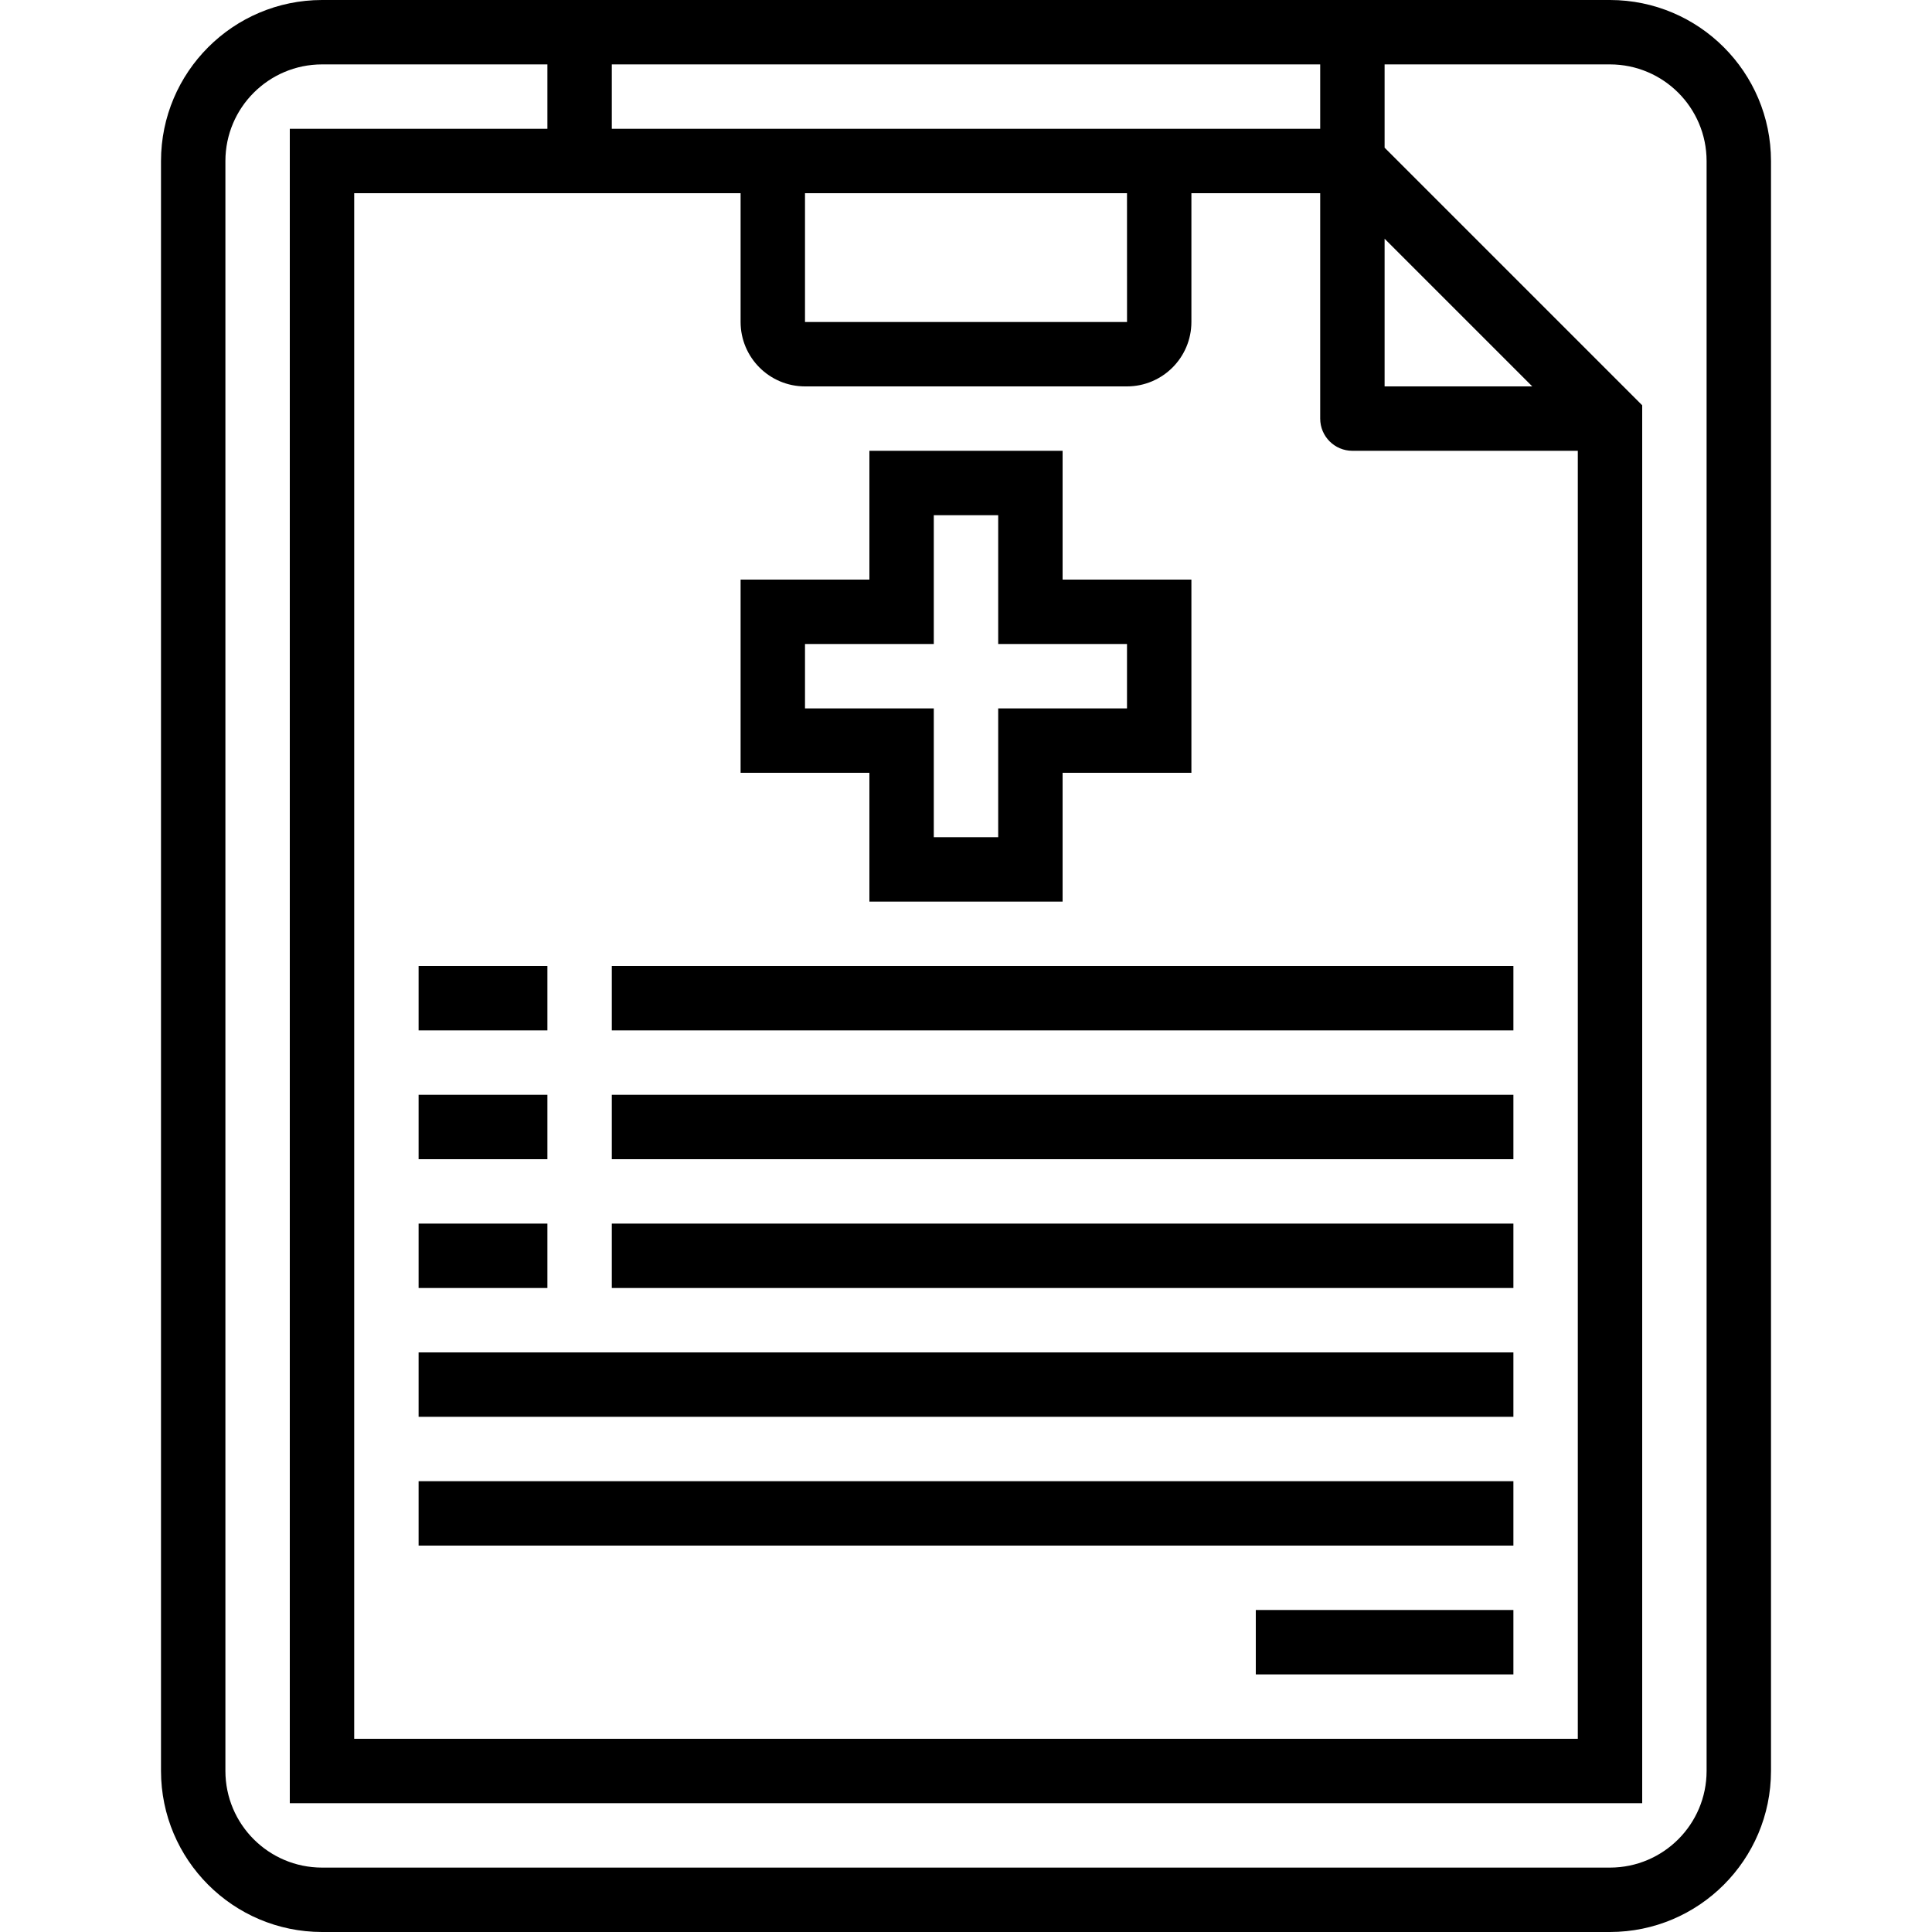
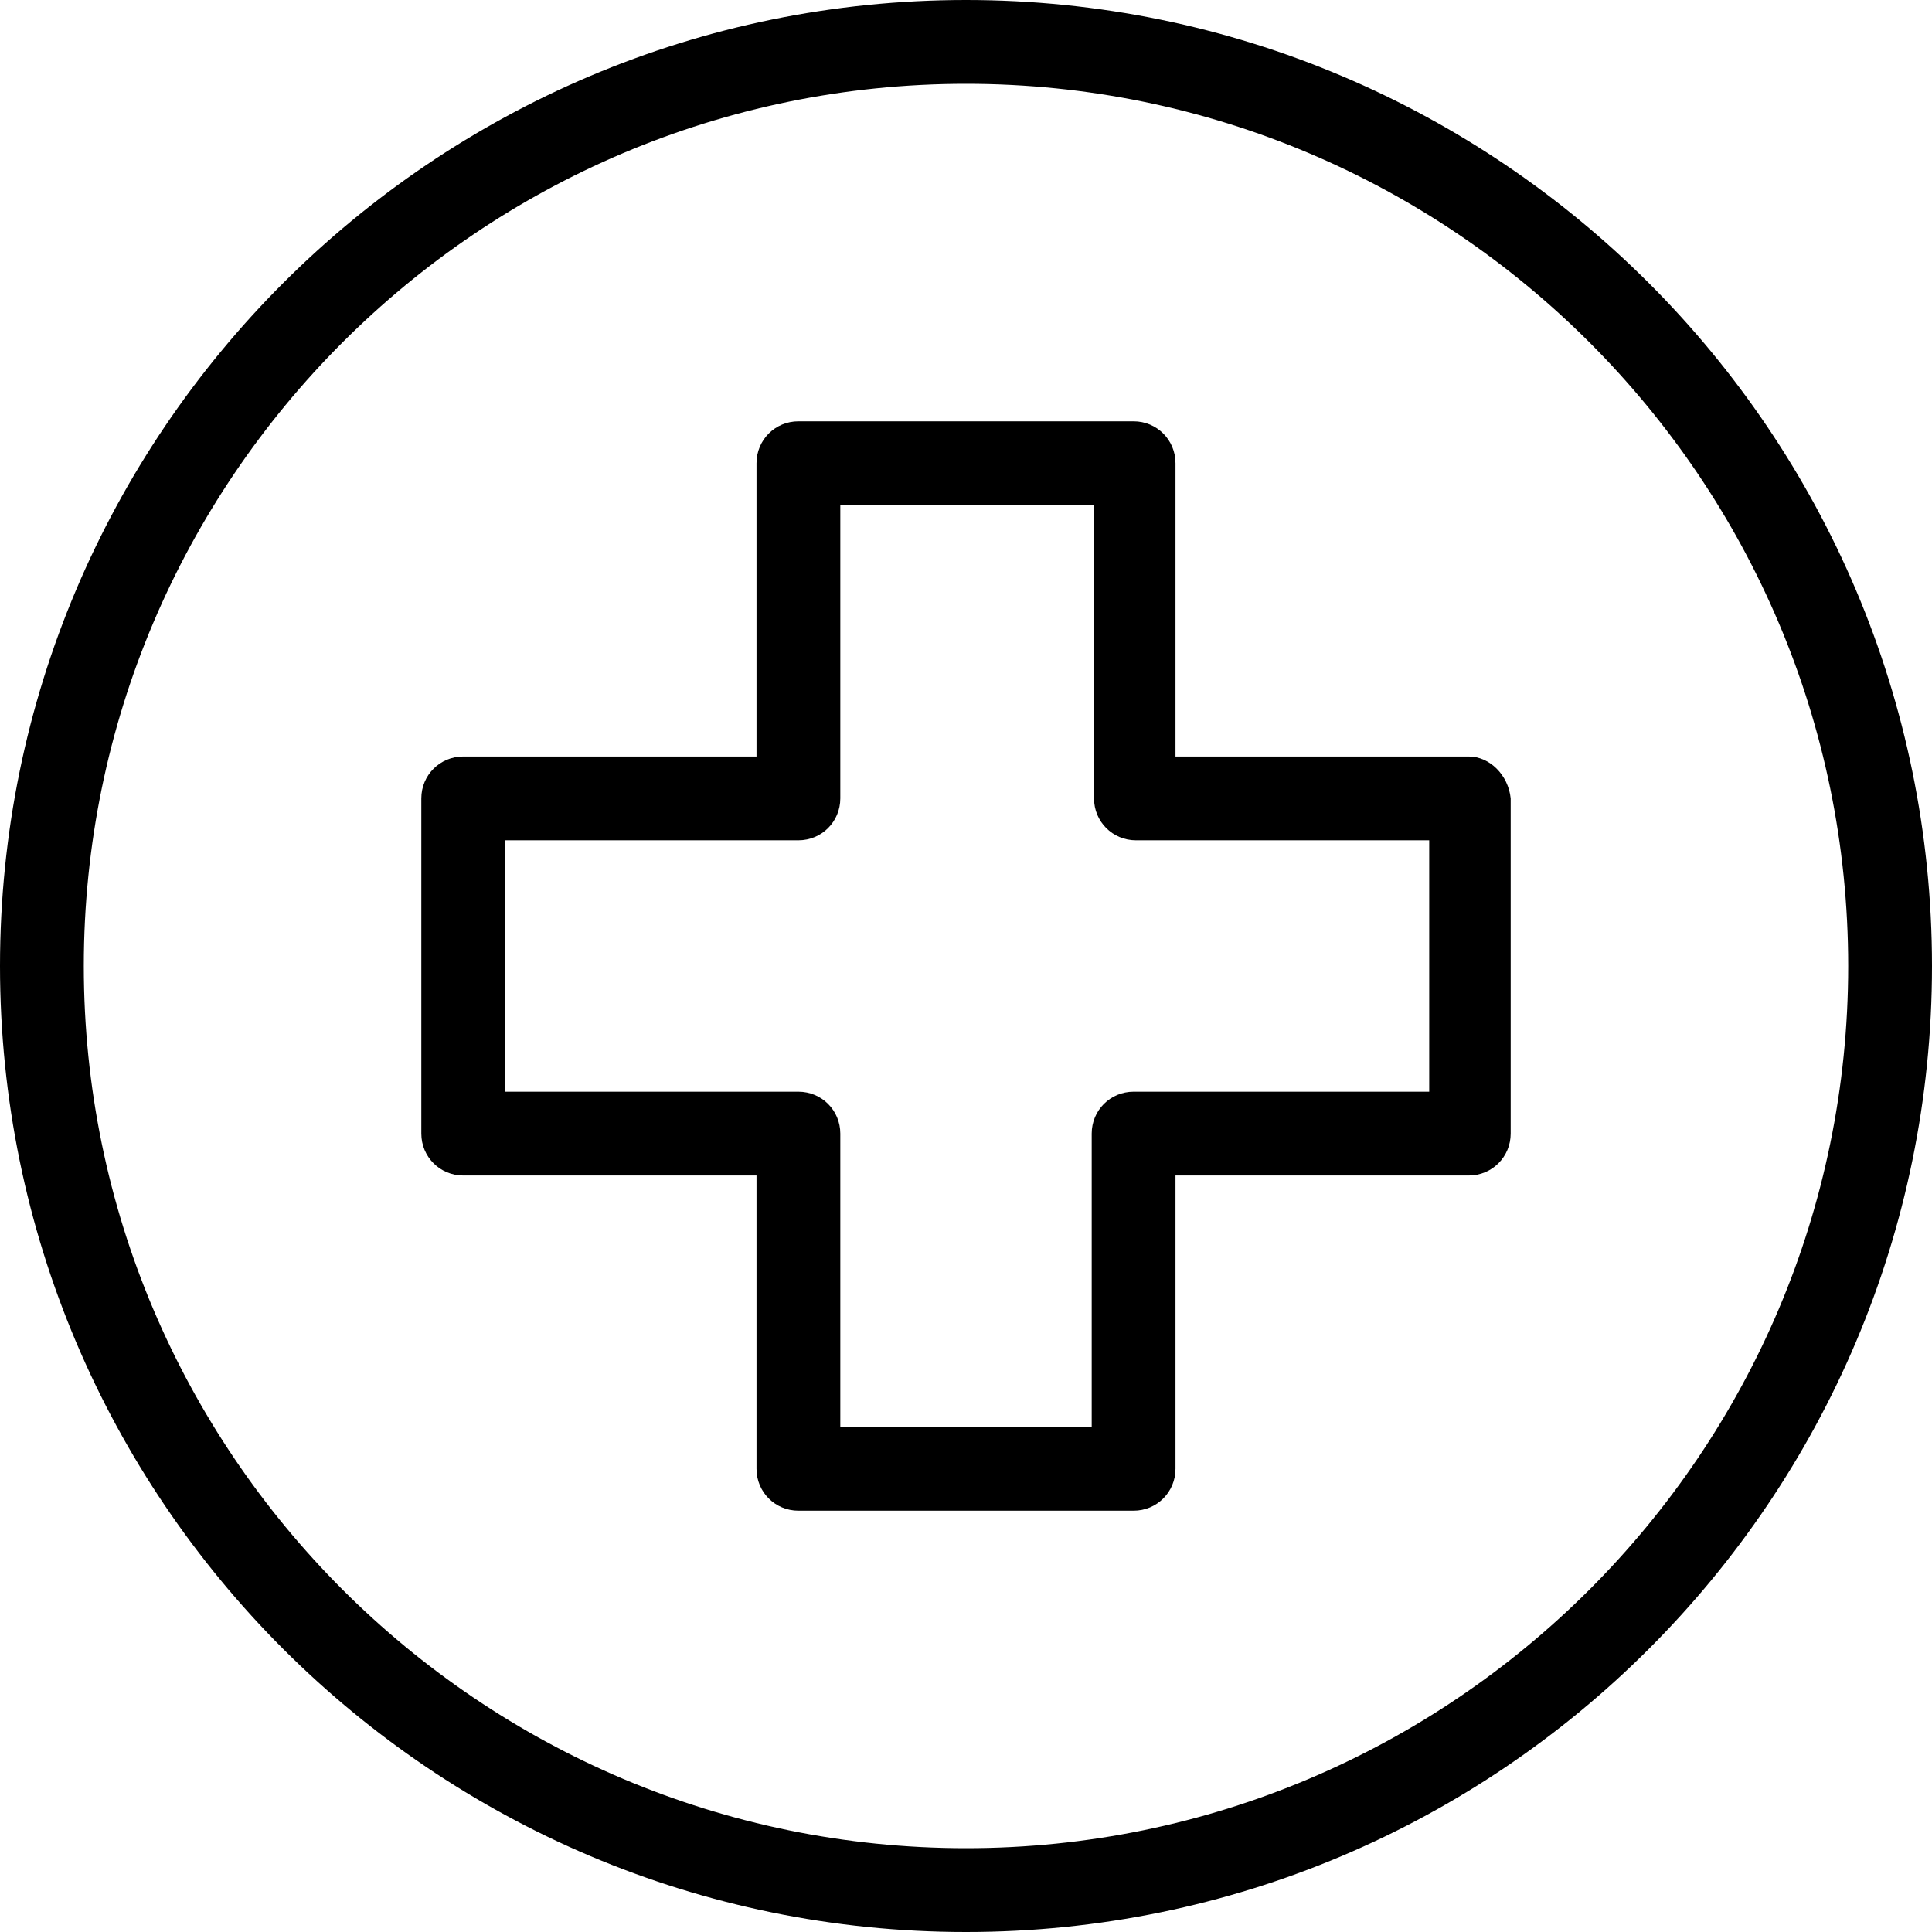
- <svg xmlns="http://www.w3.org/2000/svg" height="480pt" viewBox="-40 0 480 480" width="480pt">
-   <path d="m40 480h320c22.082-.027 39.973-17.918 40-40v-400c-.027-22.082-17.918-39.973-40-40h-320c-22.082.027-39.973 17.918-40 40v400c.027 22.082 17.918 39.973 40 40zm264-420.688 36.688 36.688h-36.688zm-192-43.312h176v16h-176zm128.008 64h-80.008v-32h80zm-96.008-32v32c.012 8.832 7.168 15.988 16 16h80c8.832-.012 15.988-7.168 16-16v-32h32v56c0 4.418 3.582 8 8 8h56v320h-304v-384zm-128-8c.016-13.25 10.75-23.984 24-24h56v16h-64v416h336v-347.312l-64-64v-20.688h56c13.25.016 23.984 10.75 24 24v400c-.016 13.25-10.75 23.984-24 24h-320c-13.25-.016-23.984-10.75-24-24zm0 0" />
-   <path d="m176 224h48v-32h32v-48h-32v-32h-48v32h-32v48h32zm-16-48v-16h32v-32h16v32h32v16h-32v32h-16v-32zm0 0" />
-   <path d="m64 240h32v16h-32zm0 0" />
-   <path d="m112 240h224v16h-224zm0 0" />
-   <path d="m64 272h32v16h-32zm0 0" />
-   <path d="m112 272h224v16h-224zm0 0" />
-   <path d="m64 304h32v16h-32zm0 0" />
-   <path d="m112 304h224v16h-224zm0 0" />
-   <path d="m64 336h272v16h-272zm0 0" />
-   <path d="m64 368h272v16h-272zm0 0" />
-   <path d="m272 400h64v16h-64zm0 0" />
+ <svg xmlns="http://www.w3.org/2000/svg" version="1.1" id="Capa_1" x="0px" y="0px" viewBox="0 0 332 332" style="enable-background:new 0 0 332 332;" xml:space="preserve">
+   <g>
+     <g>
+       <path d="M166,0C74.4,0,0,74.4,0,166s74.4,166,166,166s166-74.4,166-166S257.6,0,166,0z M166,317.6c-83.6,0-151.6-68-151.6-151.6    S82.4,14.4,166,14.4s151.6,68,151.6,151.6S249.6,317.6,166,317.6z" />
+     </g>
+   </g>
+   <g>
+     <g>
+       <path d="M252.4,130H202V79.6c0-4-3.2-7.2-7.2-7.2h-57.6c-4,0-7.2,3.2-7.2,7.2V130H79.6c-4,0-7.2,3.2-7.2,7.2v57.6    c0,4,3.2,7.2,7.2,7.2H130v50.4c0,4,3.2,7.2,7.2,7.2h57.6c4,0,7.2-3.2,7.2-7.2V202h50.4c4,0,7.2-3.2,7.2-7.2v-57.6    C259.2,133.2,256,130,252.4,130z M245.6,187.6h-0.4h-50.4c-4,0-7.2,3.2-7.2,7.2v50.4h-43.2v-50.4c0-4-3.2-7.2-7.2-7.2H86.8v-43.2    h50.4c4,0,7.2-3.2,7.2-7.2V86.8H188v50.4c0,4,3.2,7.2,7.2,7.2h50.4V187.6z" />
+     </g>
+   </g>
+   <g>
+ </g>
+   <g>
+ </g>
+   <g>
+ </g>
+   <g>
+ </g>
+   <g>
+ </g>
+   <g>
+ </g>
+   <g>
+ </g>
+   <g>
+ </g>
+   <g>
+ </g>
+   <g>
+ </g>
+   <g>
+ </g>
+   <g>
+ </g>
+   <g>
+ </g>
+   <g>
+ </g>
+   <g>
+ </g>
</svg>
